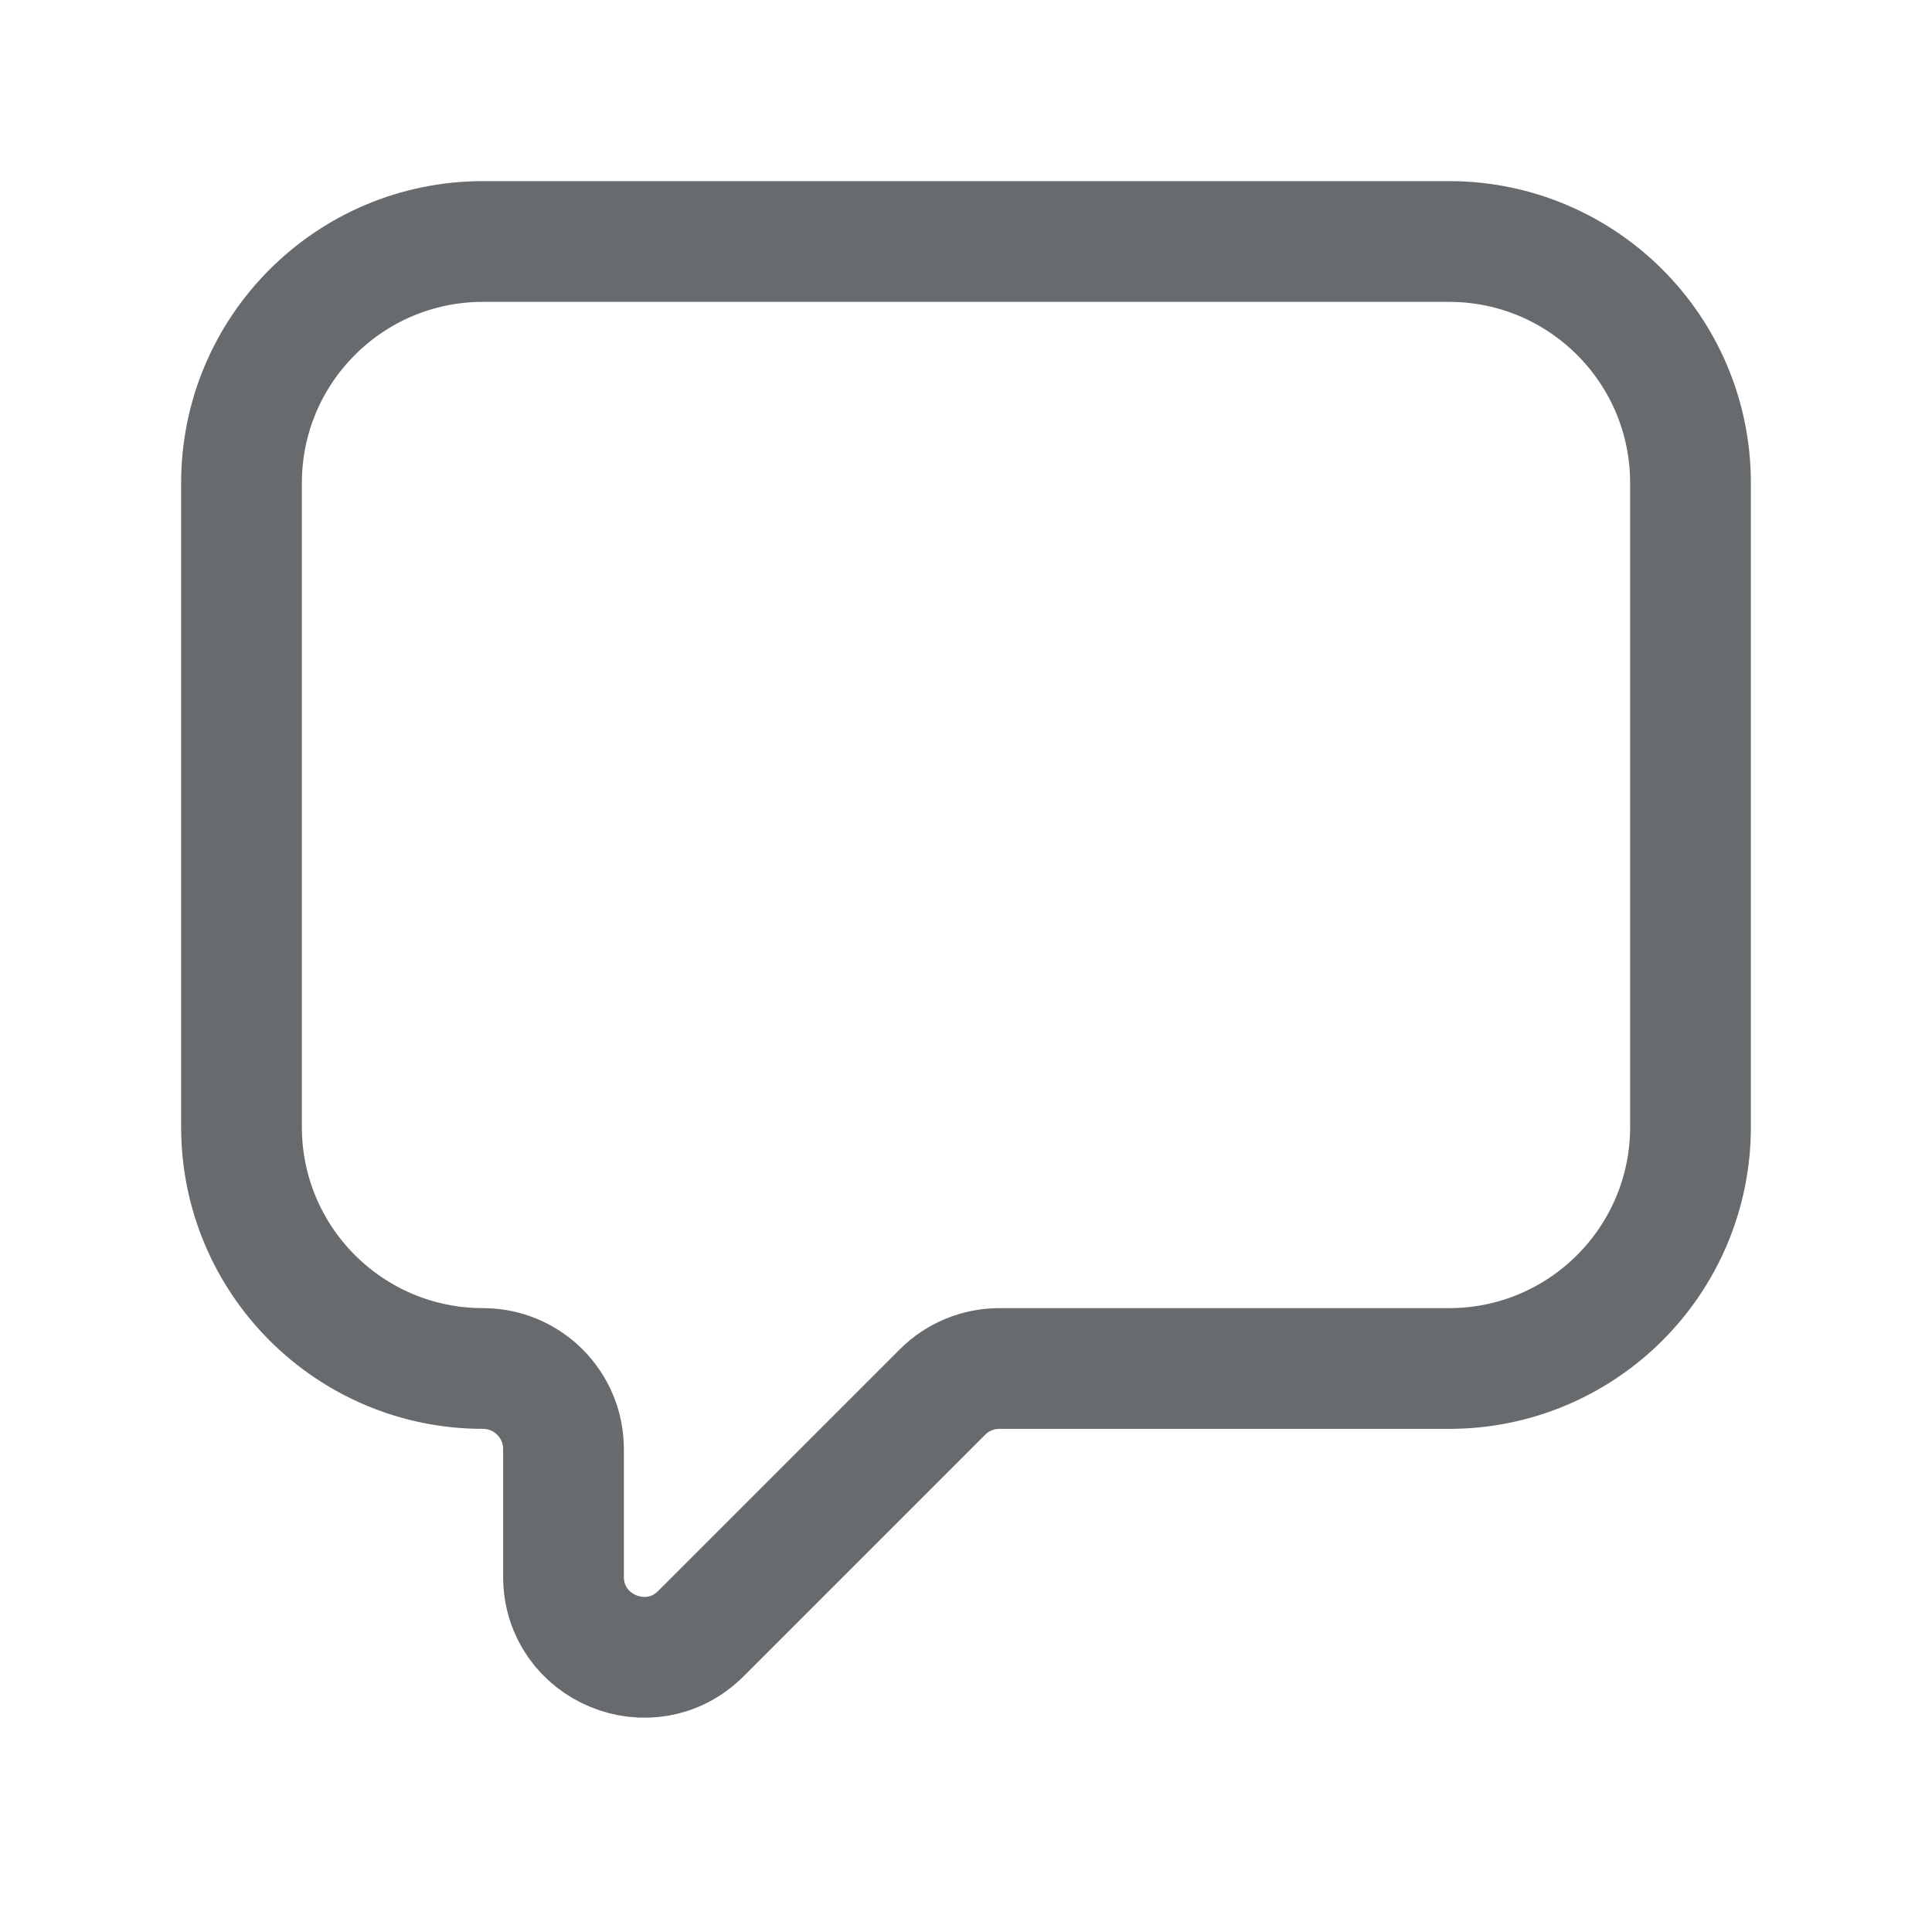
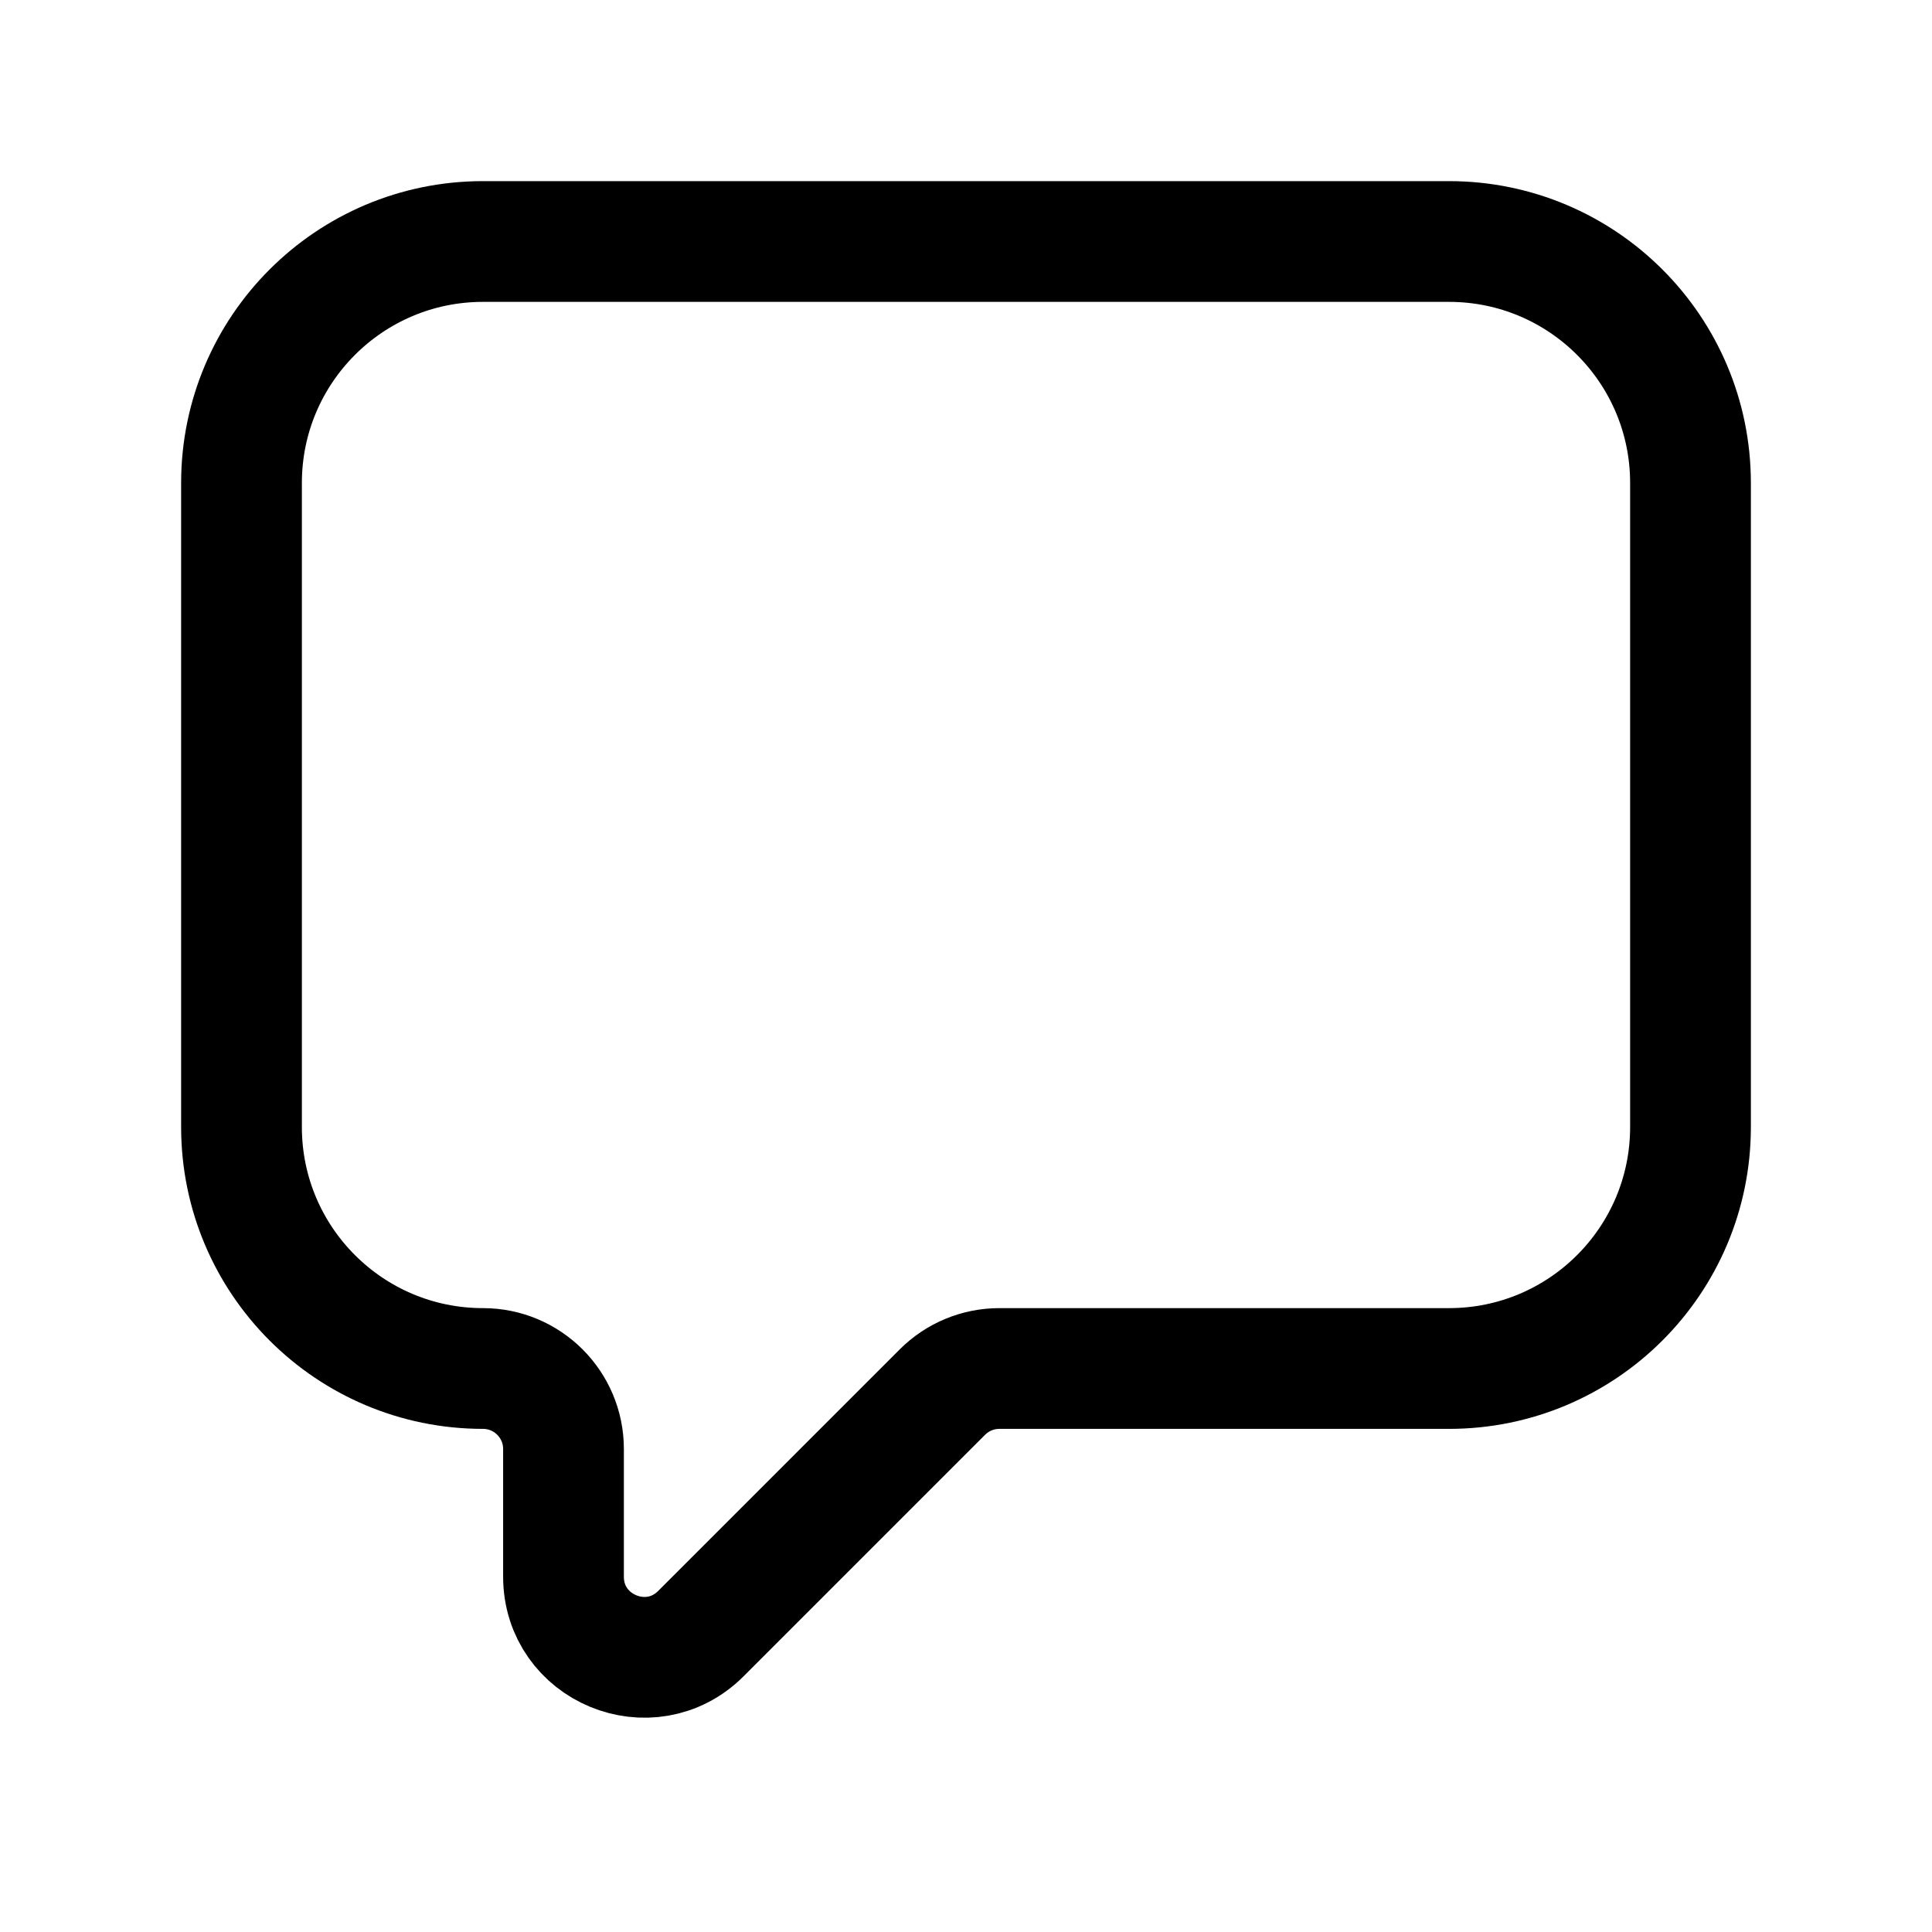
<svg xmlns="http://www.w3.org/2000/svg" width="24" height="24" viewBox="0 0 24 24" fill="none">
-   <path d="M18 3H6C4.343 3 3 4.343 3 6V14C3 15.657 4.343 17 6 17C6.552 17 7 17.448 7 18V19.586C7 20.477 8.077 20.923 8.707 20.293L11.707 17.293C11.895 17.105 12.149 17 12.414 17H18C19.657 17 21 15.657 21 14V6C21 4.343 19.657 3 18 3Z" stroke="#686B6E" stroke-width="1.5" stroke-linecap="round" />
+   <path d="M18 3H6C4.343 3 3 4.343 3 6V14C3 15.657 4.343 17 6 17C6.552 17 7 17.448 7 18V19.586C7 20.477 8.077 20.923 8.707 20.293L11.707 17.293C11.895 17.105 12.149 17 12.414 17H18C19.657 17 21 15.657 21 14V6C21 4.343 19.657 3 18 3Z" stroke="currentColor" stroke-width="1.5" stroke-linecap="round" />
</svg>
